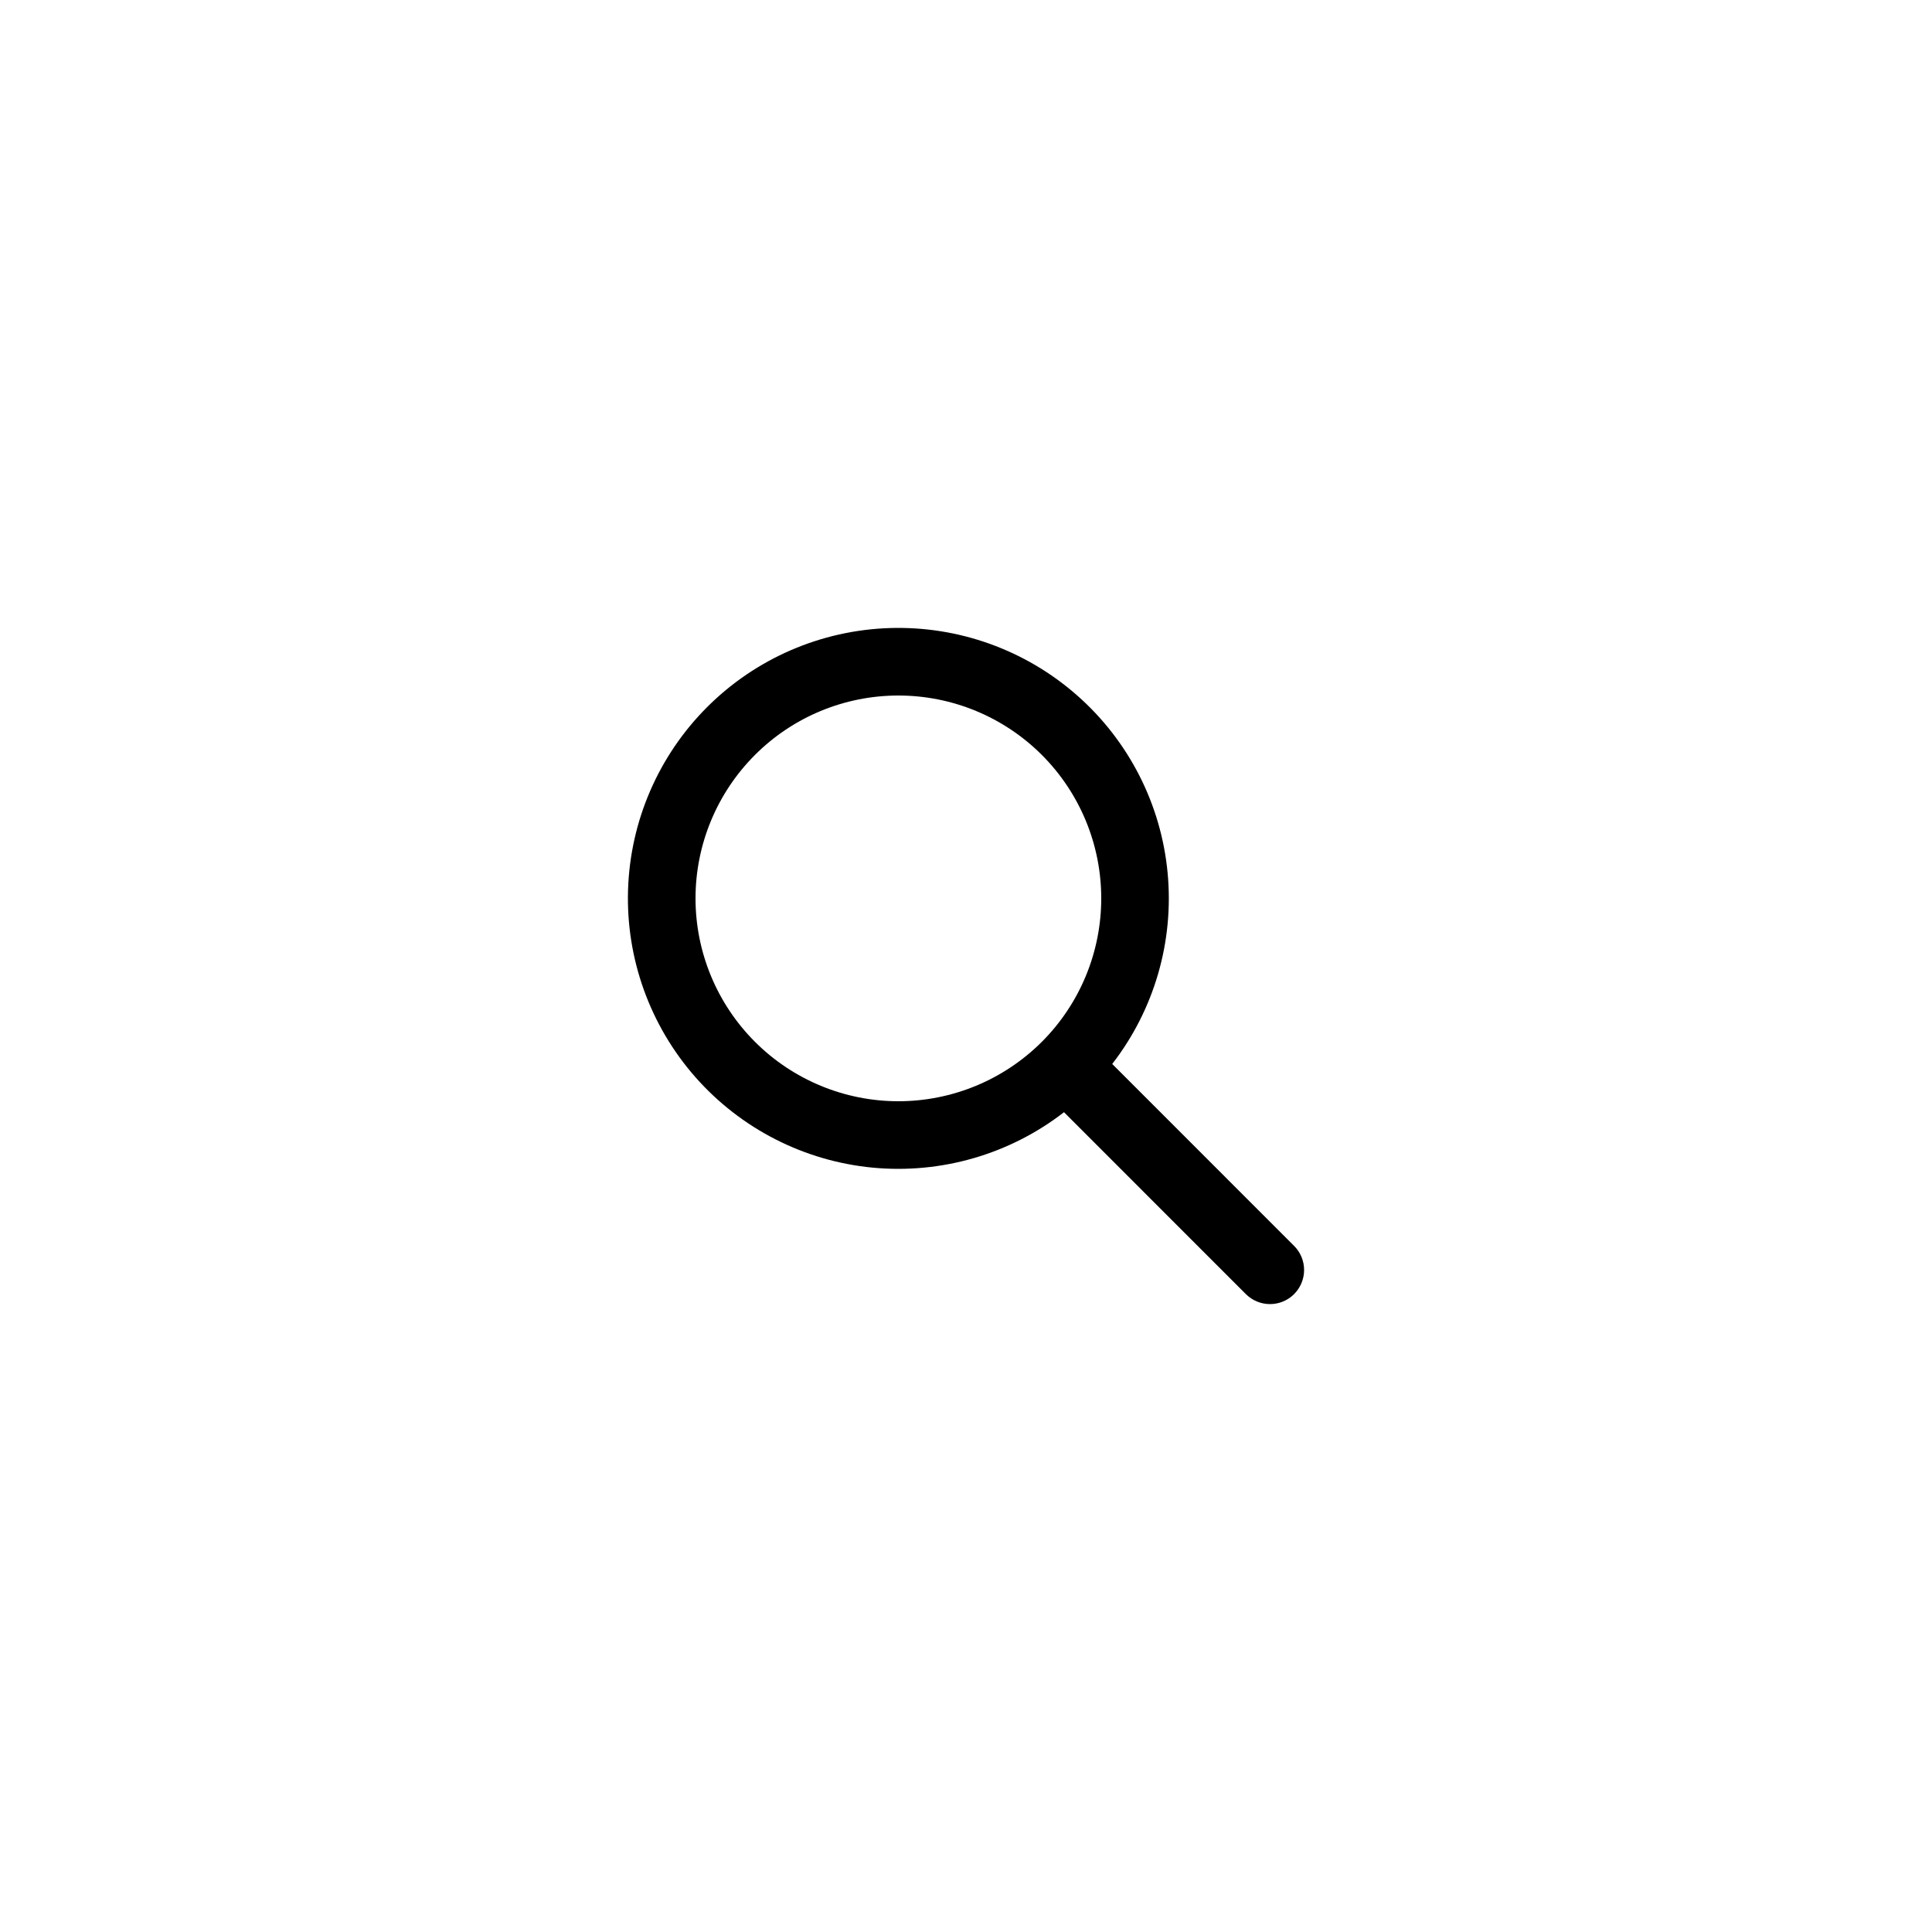
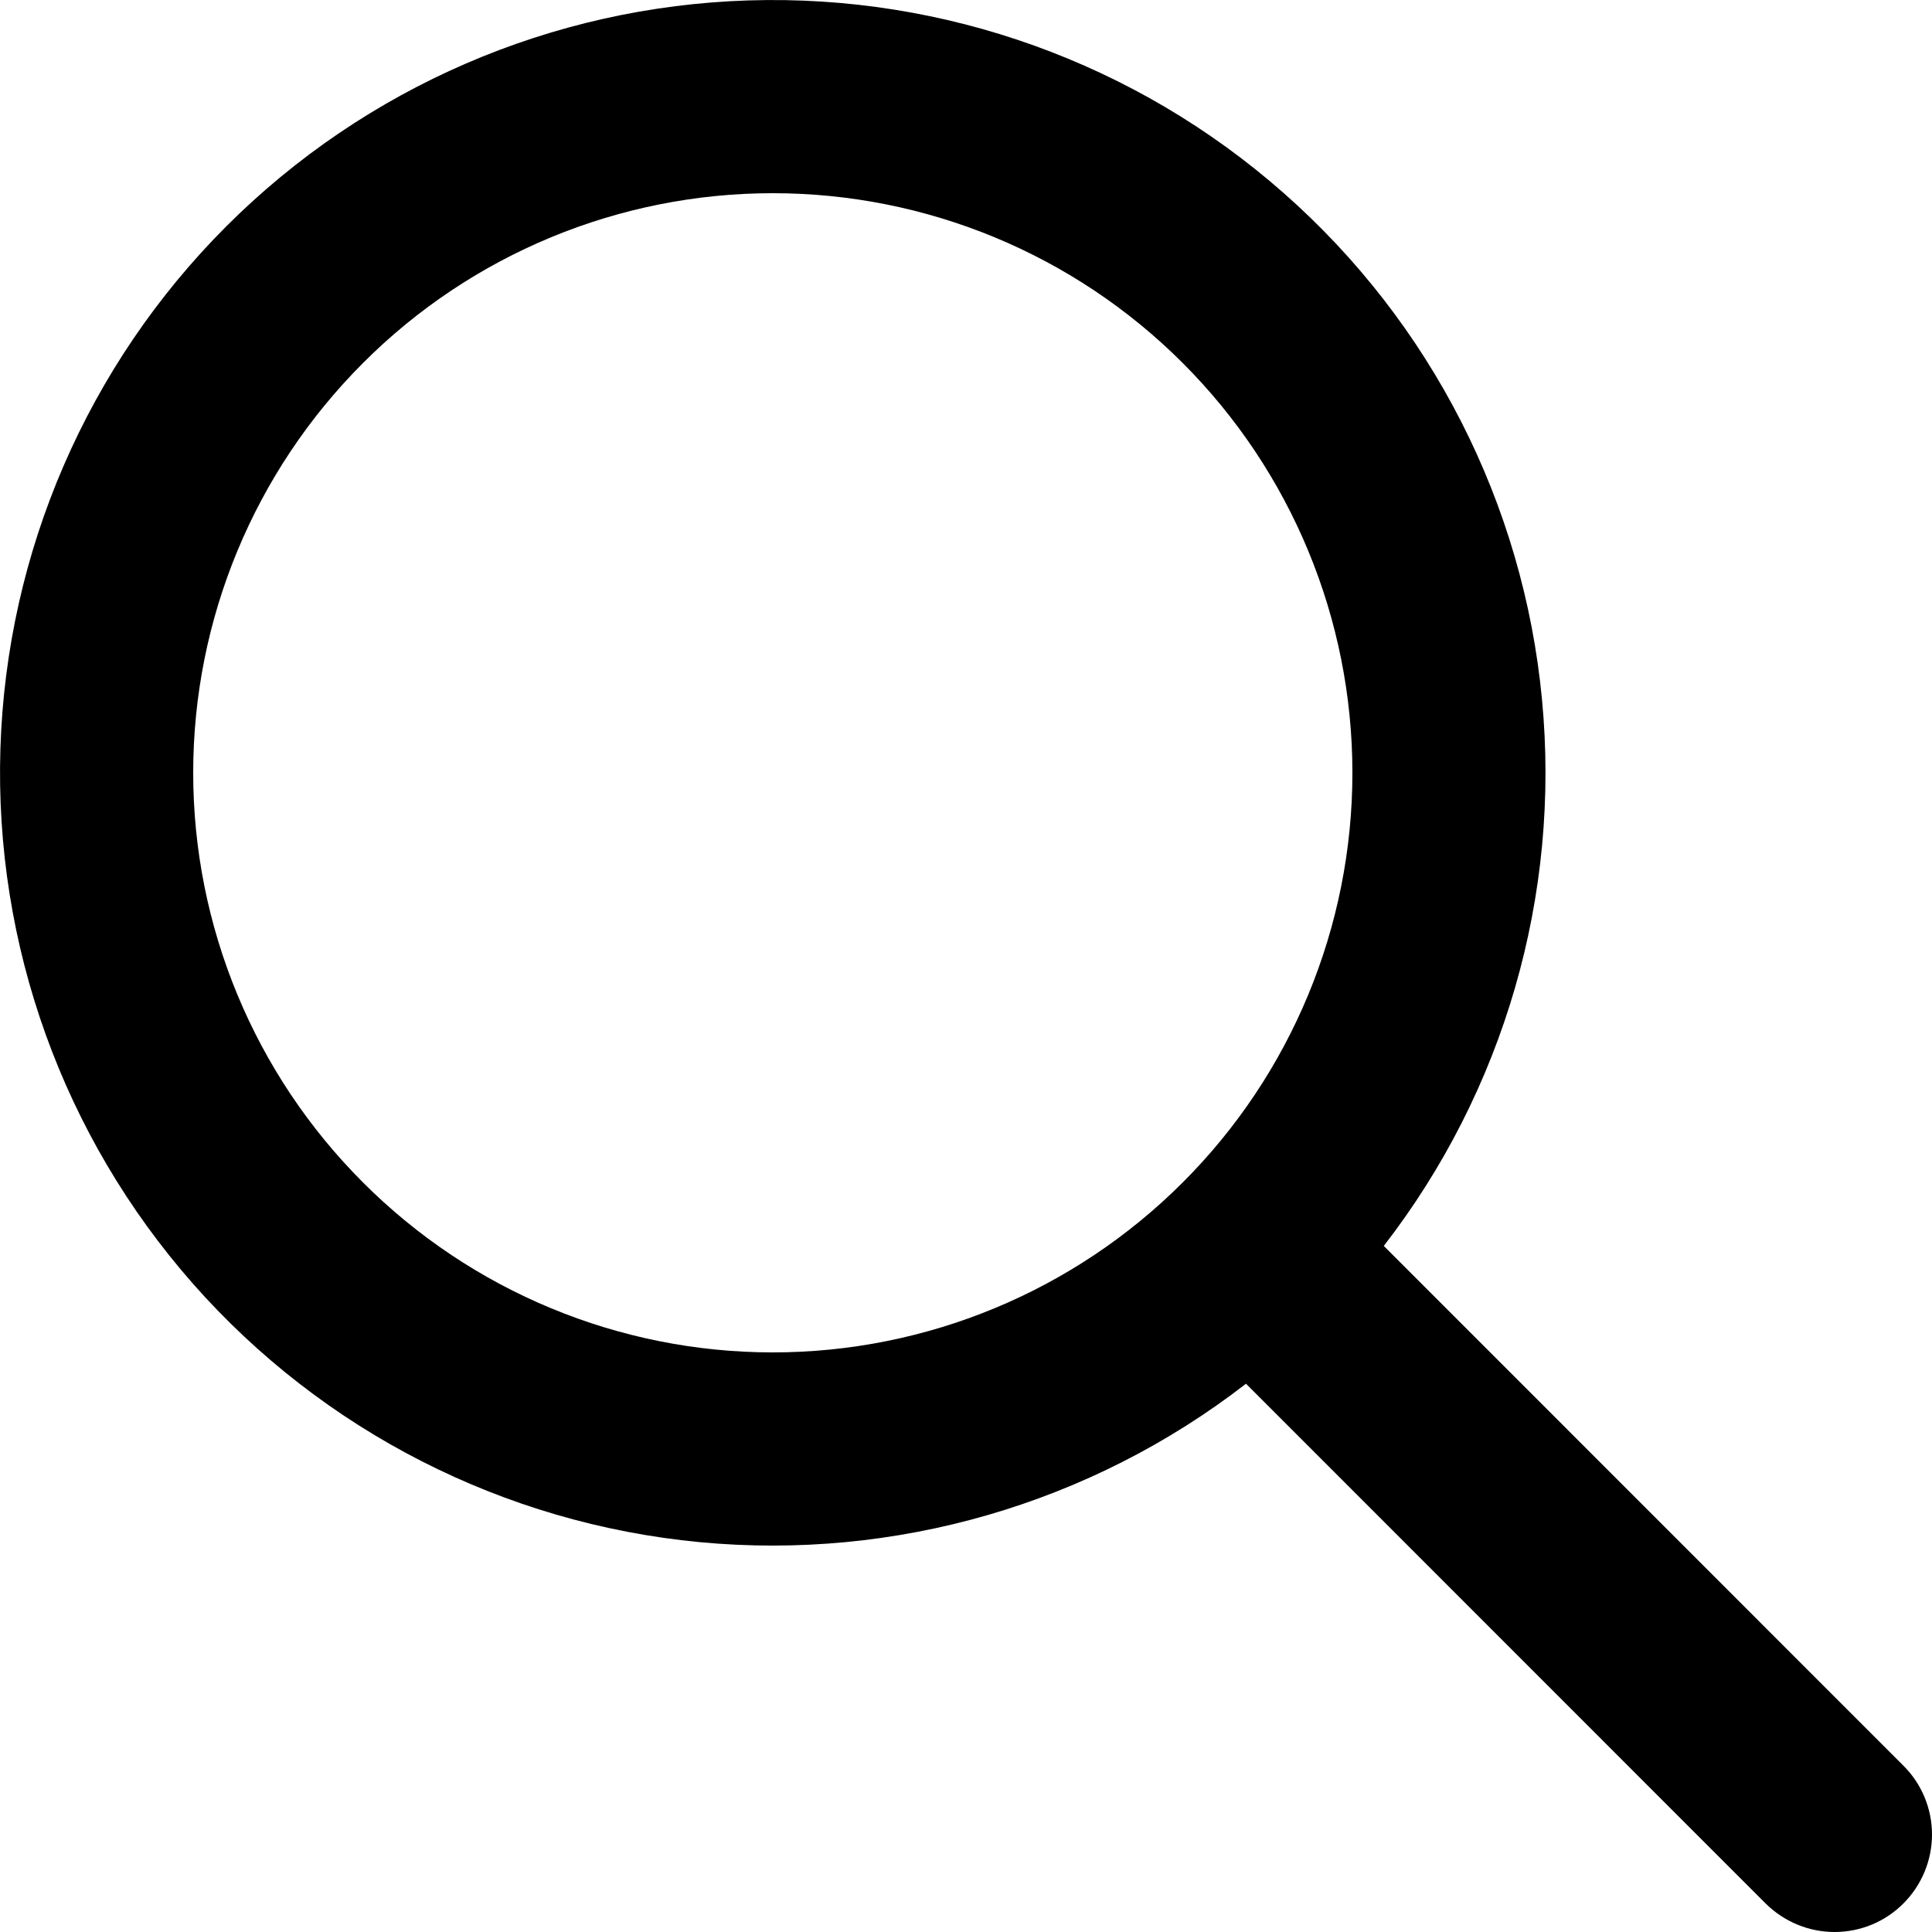
- <svg xmlns="http://www.w3.org/2000/svg" width="40" height="40" viewBox="0 0 40 40" fill="none">
-   <path fill-rule="evenodd" clip-rule="evenodd" d="M23.028 22.029L26.793 25.795C26.926 25.927 27 26.107 27 26.294C27 26.481 26.925 26.661 26.793 26.793C26.661 26.926 26.481 27 26.294 27C26.106 27 25.927 26.925 25.794 26.793L22.029 23.027C20.903 23.899 19.487 24.309 18.07 24.175C16.652 24.04 15.339 23.37 14.398 22.302C13.457 21.233 12.958 19.846 13.003 18.423C13.048 17 13.633 15.647 14.64 14.64C15.647 13.633 17 13.048 18.423 13.003C19.846 12.958 21.233 13.457 22.301 14.398C23.37 15.339 24.04 16.652 24.174 18.07C24.309 19.488 23.899 20.903 23.027 22.029H23.028ZM18.6 22.8C19.714 22.8 20.782 22.357 21.57 21.57C22.358 20.782 22.8 19.714 22.8 18.6C22.8 17.486 22.358 16.418 21.57 15.63C20.782 14.842 19.714 14.4 18.6 14.4C17.486 14.4 16.418 14.842 15.631 15.63C14.843 16.418 14.4 17.486 14.4 18.6C14.4 19.714 14.843 20.782 15.631 21.57C16.418 22.357 17.486 22.8 18.6 22.8Z" fill="black" />
+ <svg xmlns="http://www.w3.org/2000/svg" width="14" height="14" viewBox="0 0 14 14" fill="none">
+   <path fill-rule="evenodd" clip-rule="evenodd" d="M10.028 9.029L13.793 12.795C13.926 12.927 14 13.107 14 13.294C14 13.481 13.925 13.661 13.793 13.793C13.661 13.926 13.481 14 13.294 14C13.106 14 12.927 13.925 12.794 13.793L9.029 10.027C7.903 10.899 6.487 11.309 5.07 11.175C3.652 11.04 2.339 10.37 1.398 9.302C0.457 8.233 -0.042 6.846 0.003 5.423C0.048 4 0.633 2.647 1.64 1.64C2.647 0.633 4 0.048 5.423 0.003C6.846 -0.042 8.233 0.457 9.301 1.398C10.37 2.339 11.04 3.652 11.174 5.07C11.309 6.487 10.899 7.903 10.027 9.029H10.028ZM5.6 9.8C6.714 9.8 7.782 9.357 8.57 8.569C9.358 7.782 9.8 6.714 9.8 5.6C9.8 4.486 9.358 3.418 8.57 2.63C7.782 1.842 6.714 1.4 5.6 1.4C4.486 1.4 3.418 1.842 2.631 2.63C1.843 3.418 1.4 4.486 1.4 5.6C1.4 6.714 1.843 7.782 2.631 8.569C3.418 9.357 4.486 9.8 5.6 9.8V9.8Z" fill="black" />
</svg>
